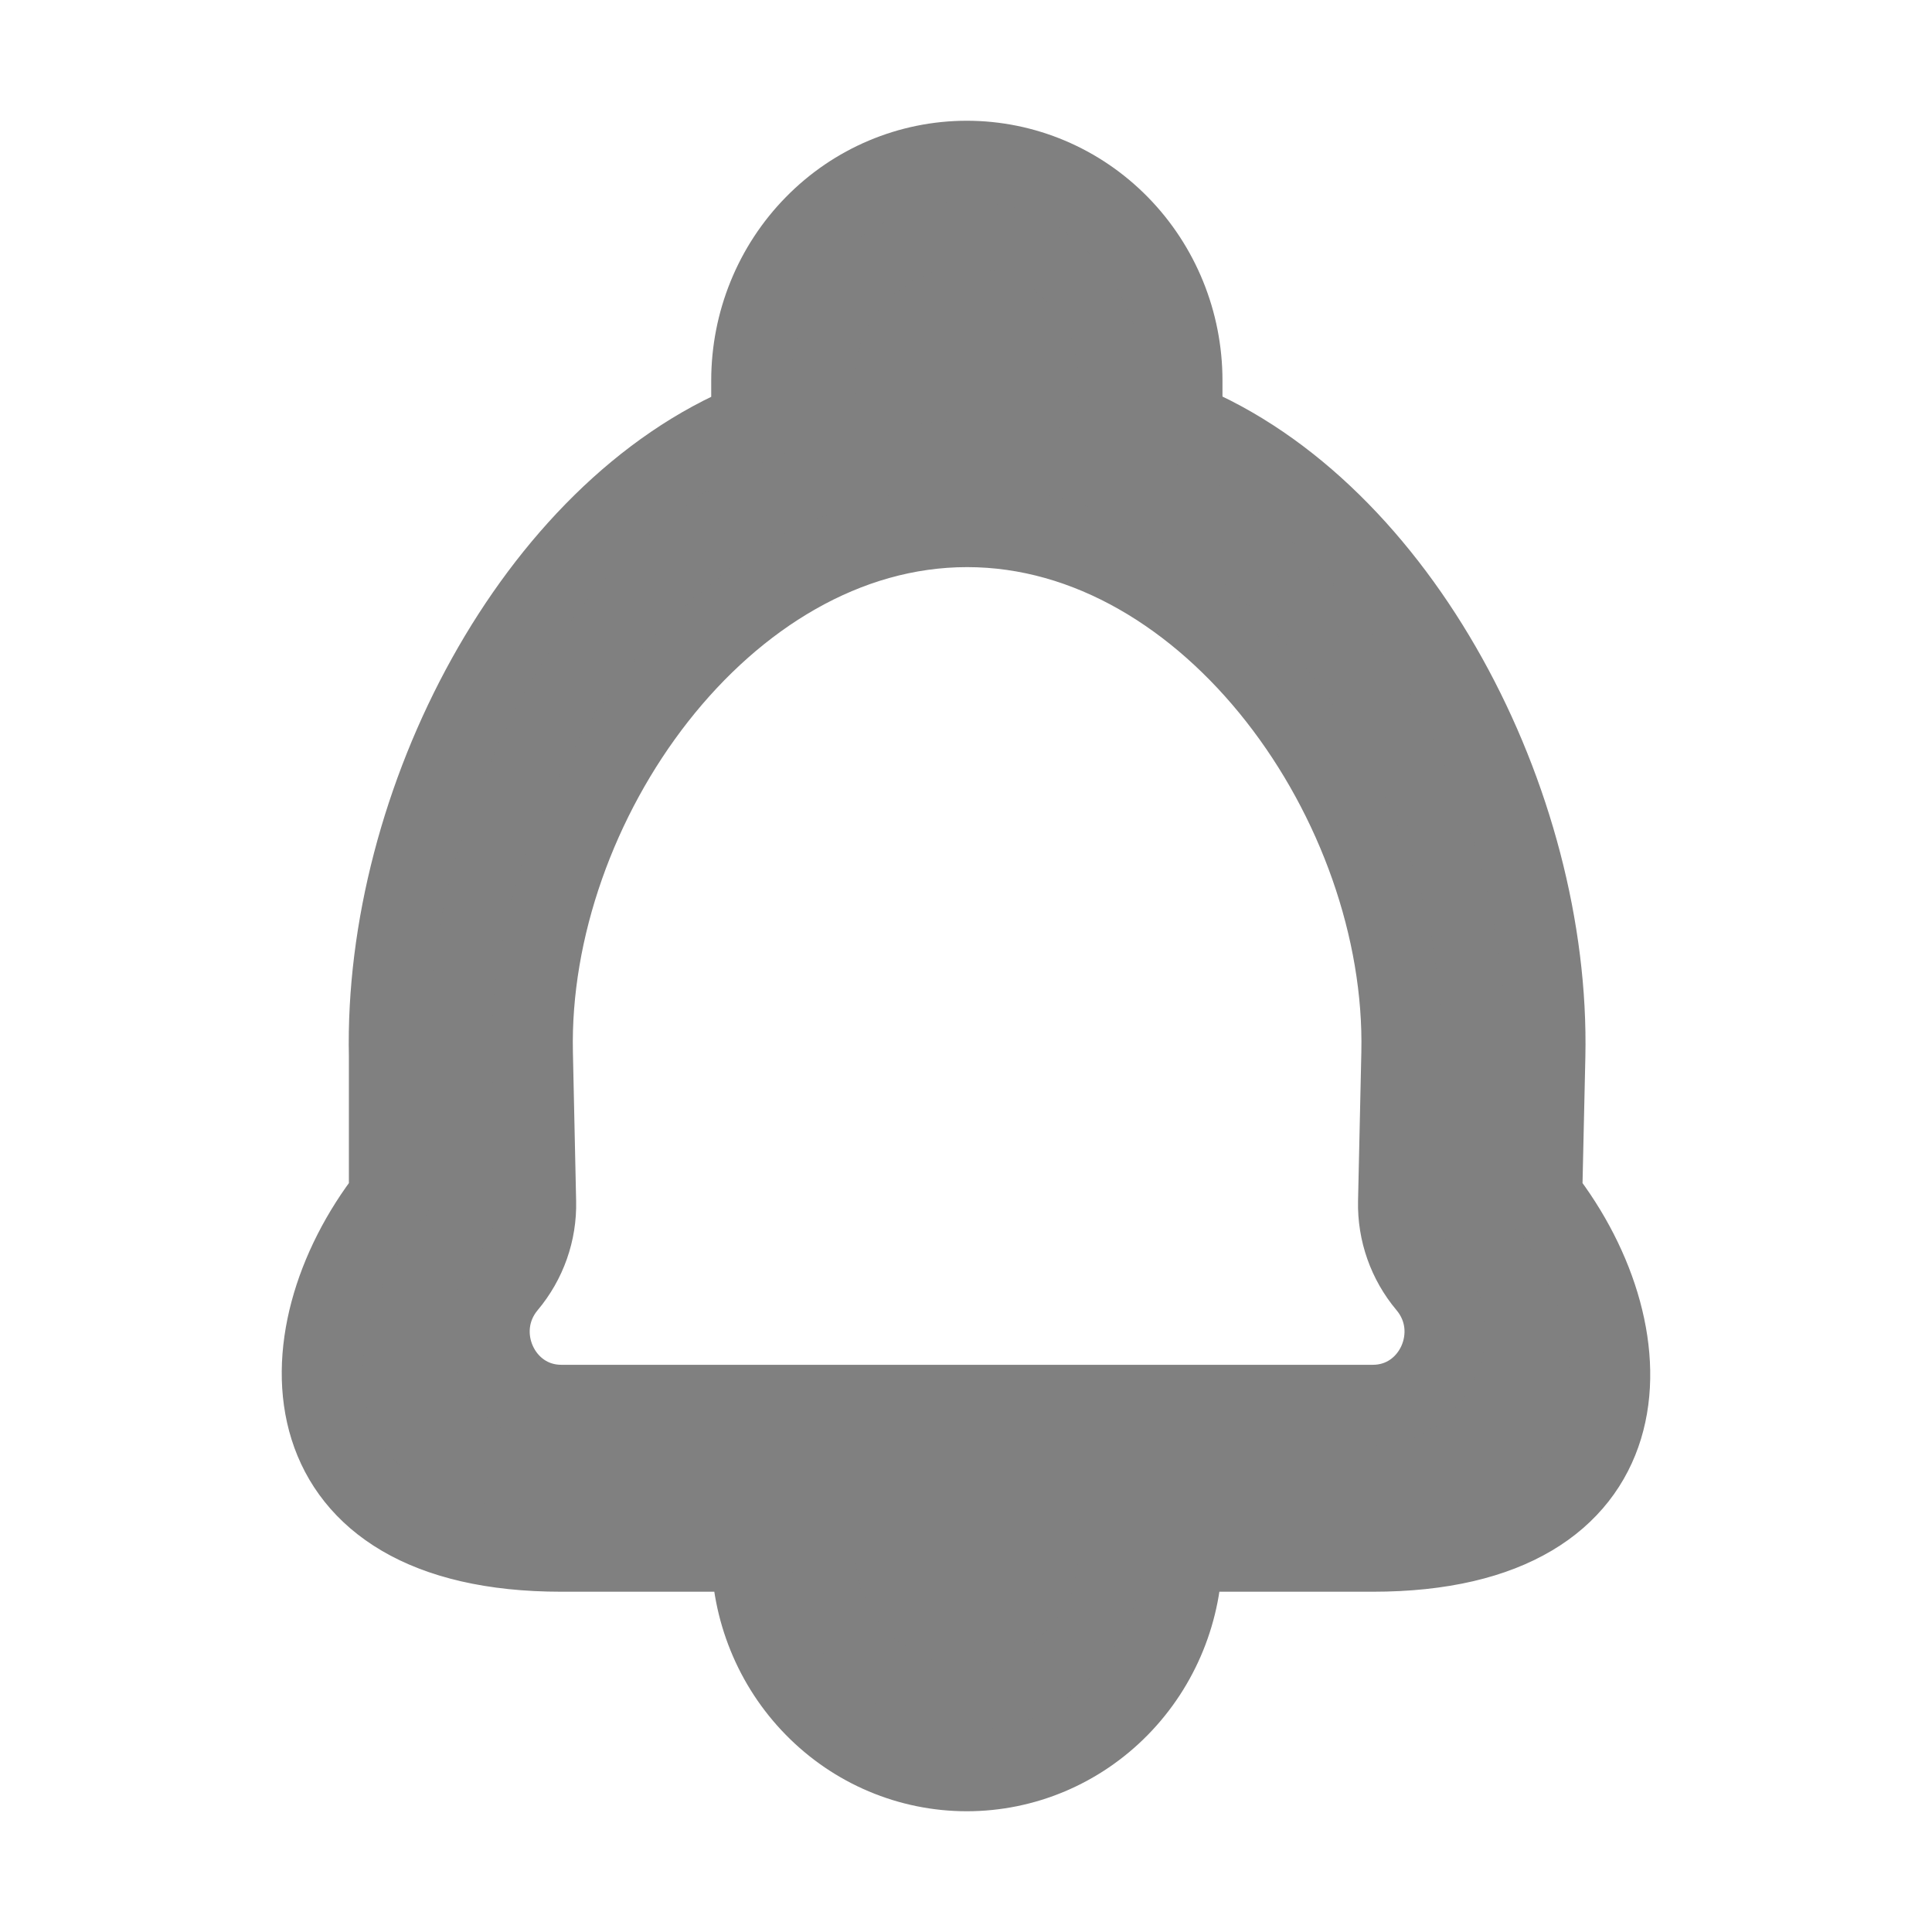
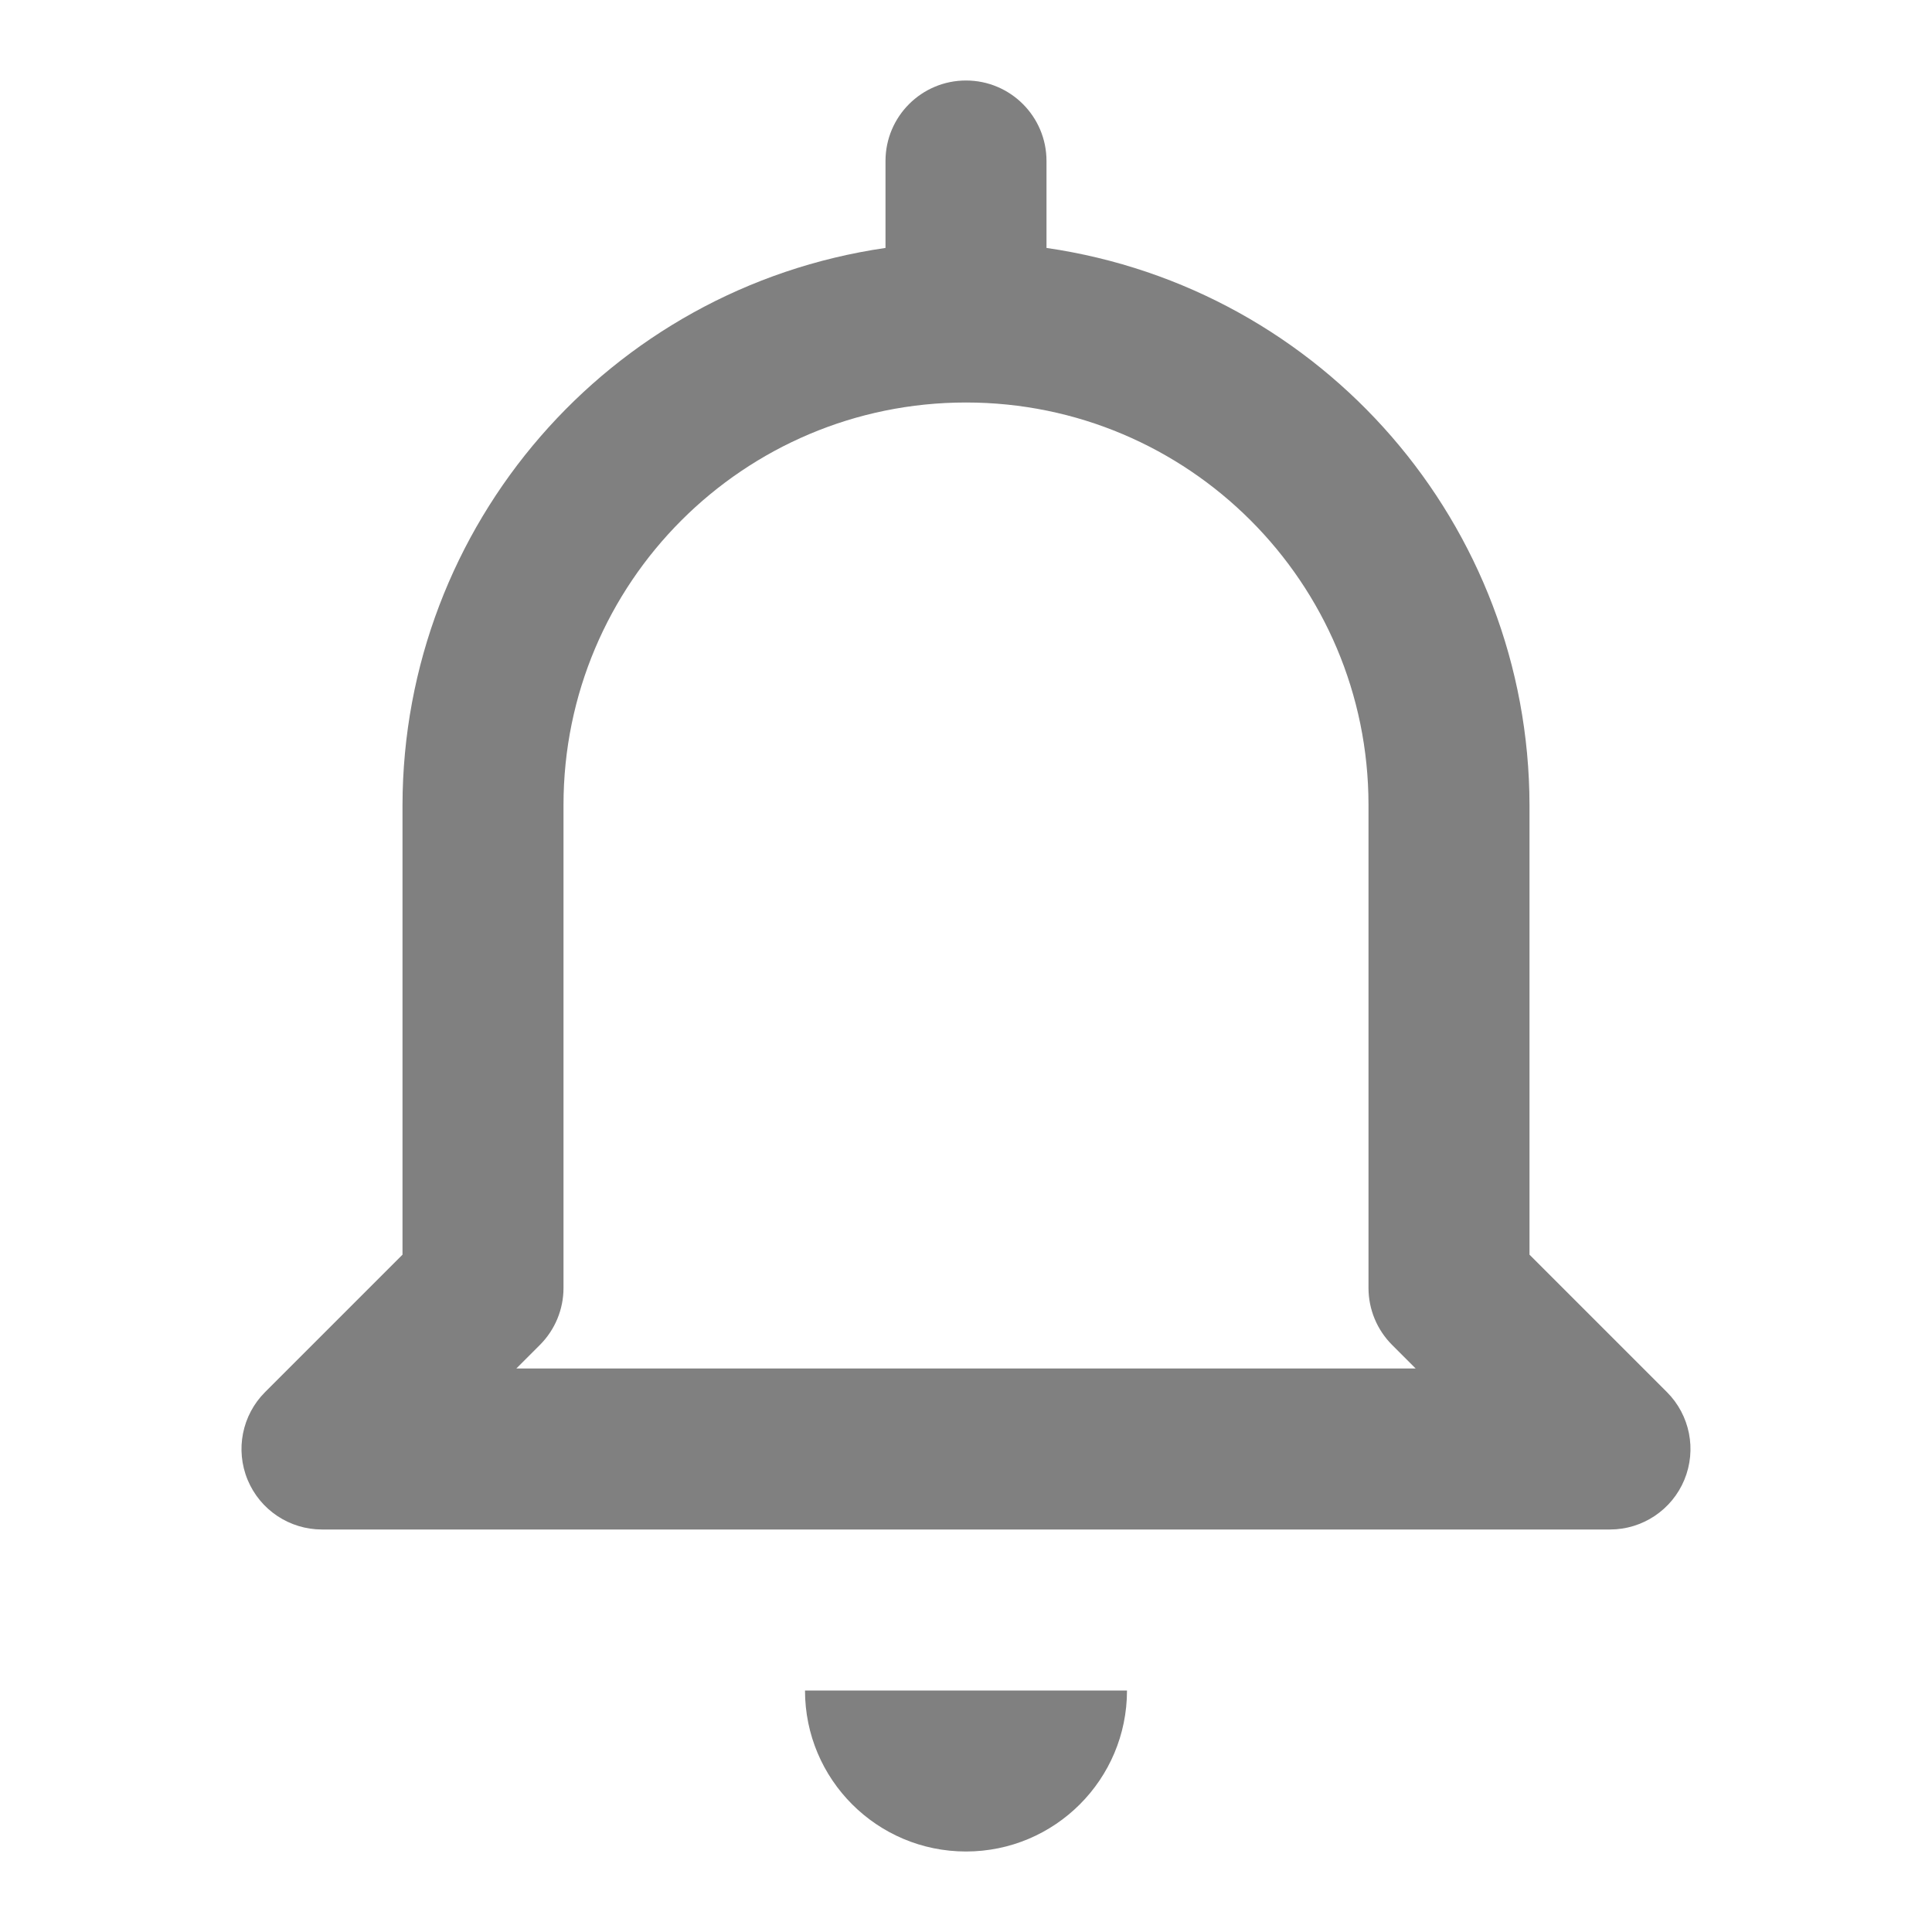
- <svg xmlns="http://www.w3.org/2000/svg" viewBox="0 0 24 24" fill="none" stroke="#808080">
+ <svg xmlns="http://www.w3.org/2000/svg" fill="#808080" viewBox="0 0 24 24">
  <g id="SVGRepo_bgCarrier" stroke-width="0" />
  <g id="SVGRepo_tracerCarrier" stroke-linecap="round" stroke-linejoin="round" />
  <g id="SVGRepo_iconCarrier">
-     <path fill-rule="evenodd" clip-rule="evenodd" d="M9.335 4.727V5.253C6.645 6.356 4.766 9.979 4.834 13.119L4.834 14.863C3.457 16.633 3.538 19.273 6.973 19.273H9.335C9.335 19.996 9.617 20.69 10.119 21.201C10.62 21.713 11.301 22 12.01 22C12.72 22 13.4 21.713 13.902 21.201C14.404 20.69 14.686 19.996 14.686 19.273H17.054C20.483 19.273 20.532 16.628 19.155 14.858L19.194 13.122C19.263 9.978 17.38 6.352 14.686 5.25V4.727C14.686 4.004 14.404 3.31 13.902 2.799C13.4 2.287 12.72 2 12.01 2C11.301 2 10.62 2.287 10.119 2.799C9.617 3.31 9.335 4.004 9.335 4.727ZM12.902 4.727C12.902 4.746 12.902 4.764 12.901 4.782C12.61 4.746 12.314 4.727 12.014 4.727C11.711 4.727 11.413 4.746 11.12 4.783C11.119 4.765 11.119 4.746 11.119 4.727C11.119 4.486 11.213 4.255 11.38 4.084C11.547 3.914 11.774 3.818 12.01 3.818C12.247 3.818 12.474 3.914 12.641 4.084C12.808 4.255 12.902 4.486 12.902 4.727ZM11.119 19.273C11.119 19.514 11.213 19.745 11.38 19.916C11.547 20.086 11.774 20.182 12.01 20.182C12.247 20.182 12.474 20.086 12.641 19.916C12.808 19.745 12.902 19.514 12.902 19.273H11.119ZM17.054 17.454C17.816 17.454 18.227 16.544 17.731 15.954C17.49 15.667 17.362 15.303 17.37 14.929L17.411 13.081C17.479 9.994 15.043 6.545 12.014 6.545C8.986 6.545 6.55 9.993 6.617 13.079L6.657 14.929C6.666 15.303 6.537 15.667 6.296 15.954C5.801 16.544 6.212 17.454 6.973 17.454H17.054Z" fill="#808080" />
+     <path d="M10,21h4a2,2,0,0,1-4,0ZM3.076,18.383a1,1,0,0,1,.217-1.09L5,15.586V10a7.006,7.006,0,0,1,6-6.92V2a1,1,0,0,1,2,0V3.08A7.006,7.006,0,0,1,19,10v5.586l1.707,1.707A1,1,0,0,1,20,19H4A1,1,0,0,1,3.076,18.383ZM6.414,17H17.586l-.293-.293A1,1,0,0,1,17,16V10A5,5,0,0,0,7,10v6a1,1,0,0,1-.293.707Z" />
  </g>
</svg>
